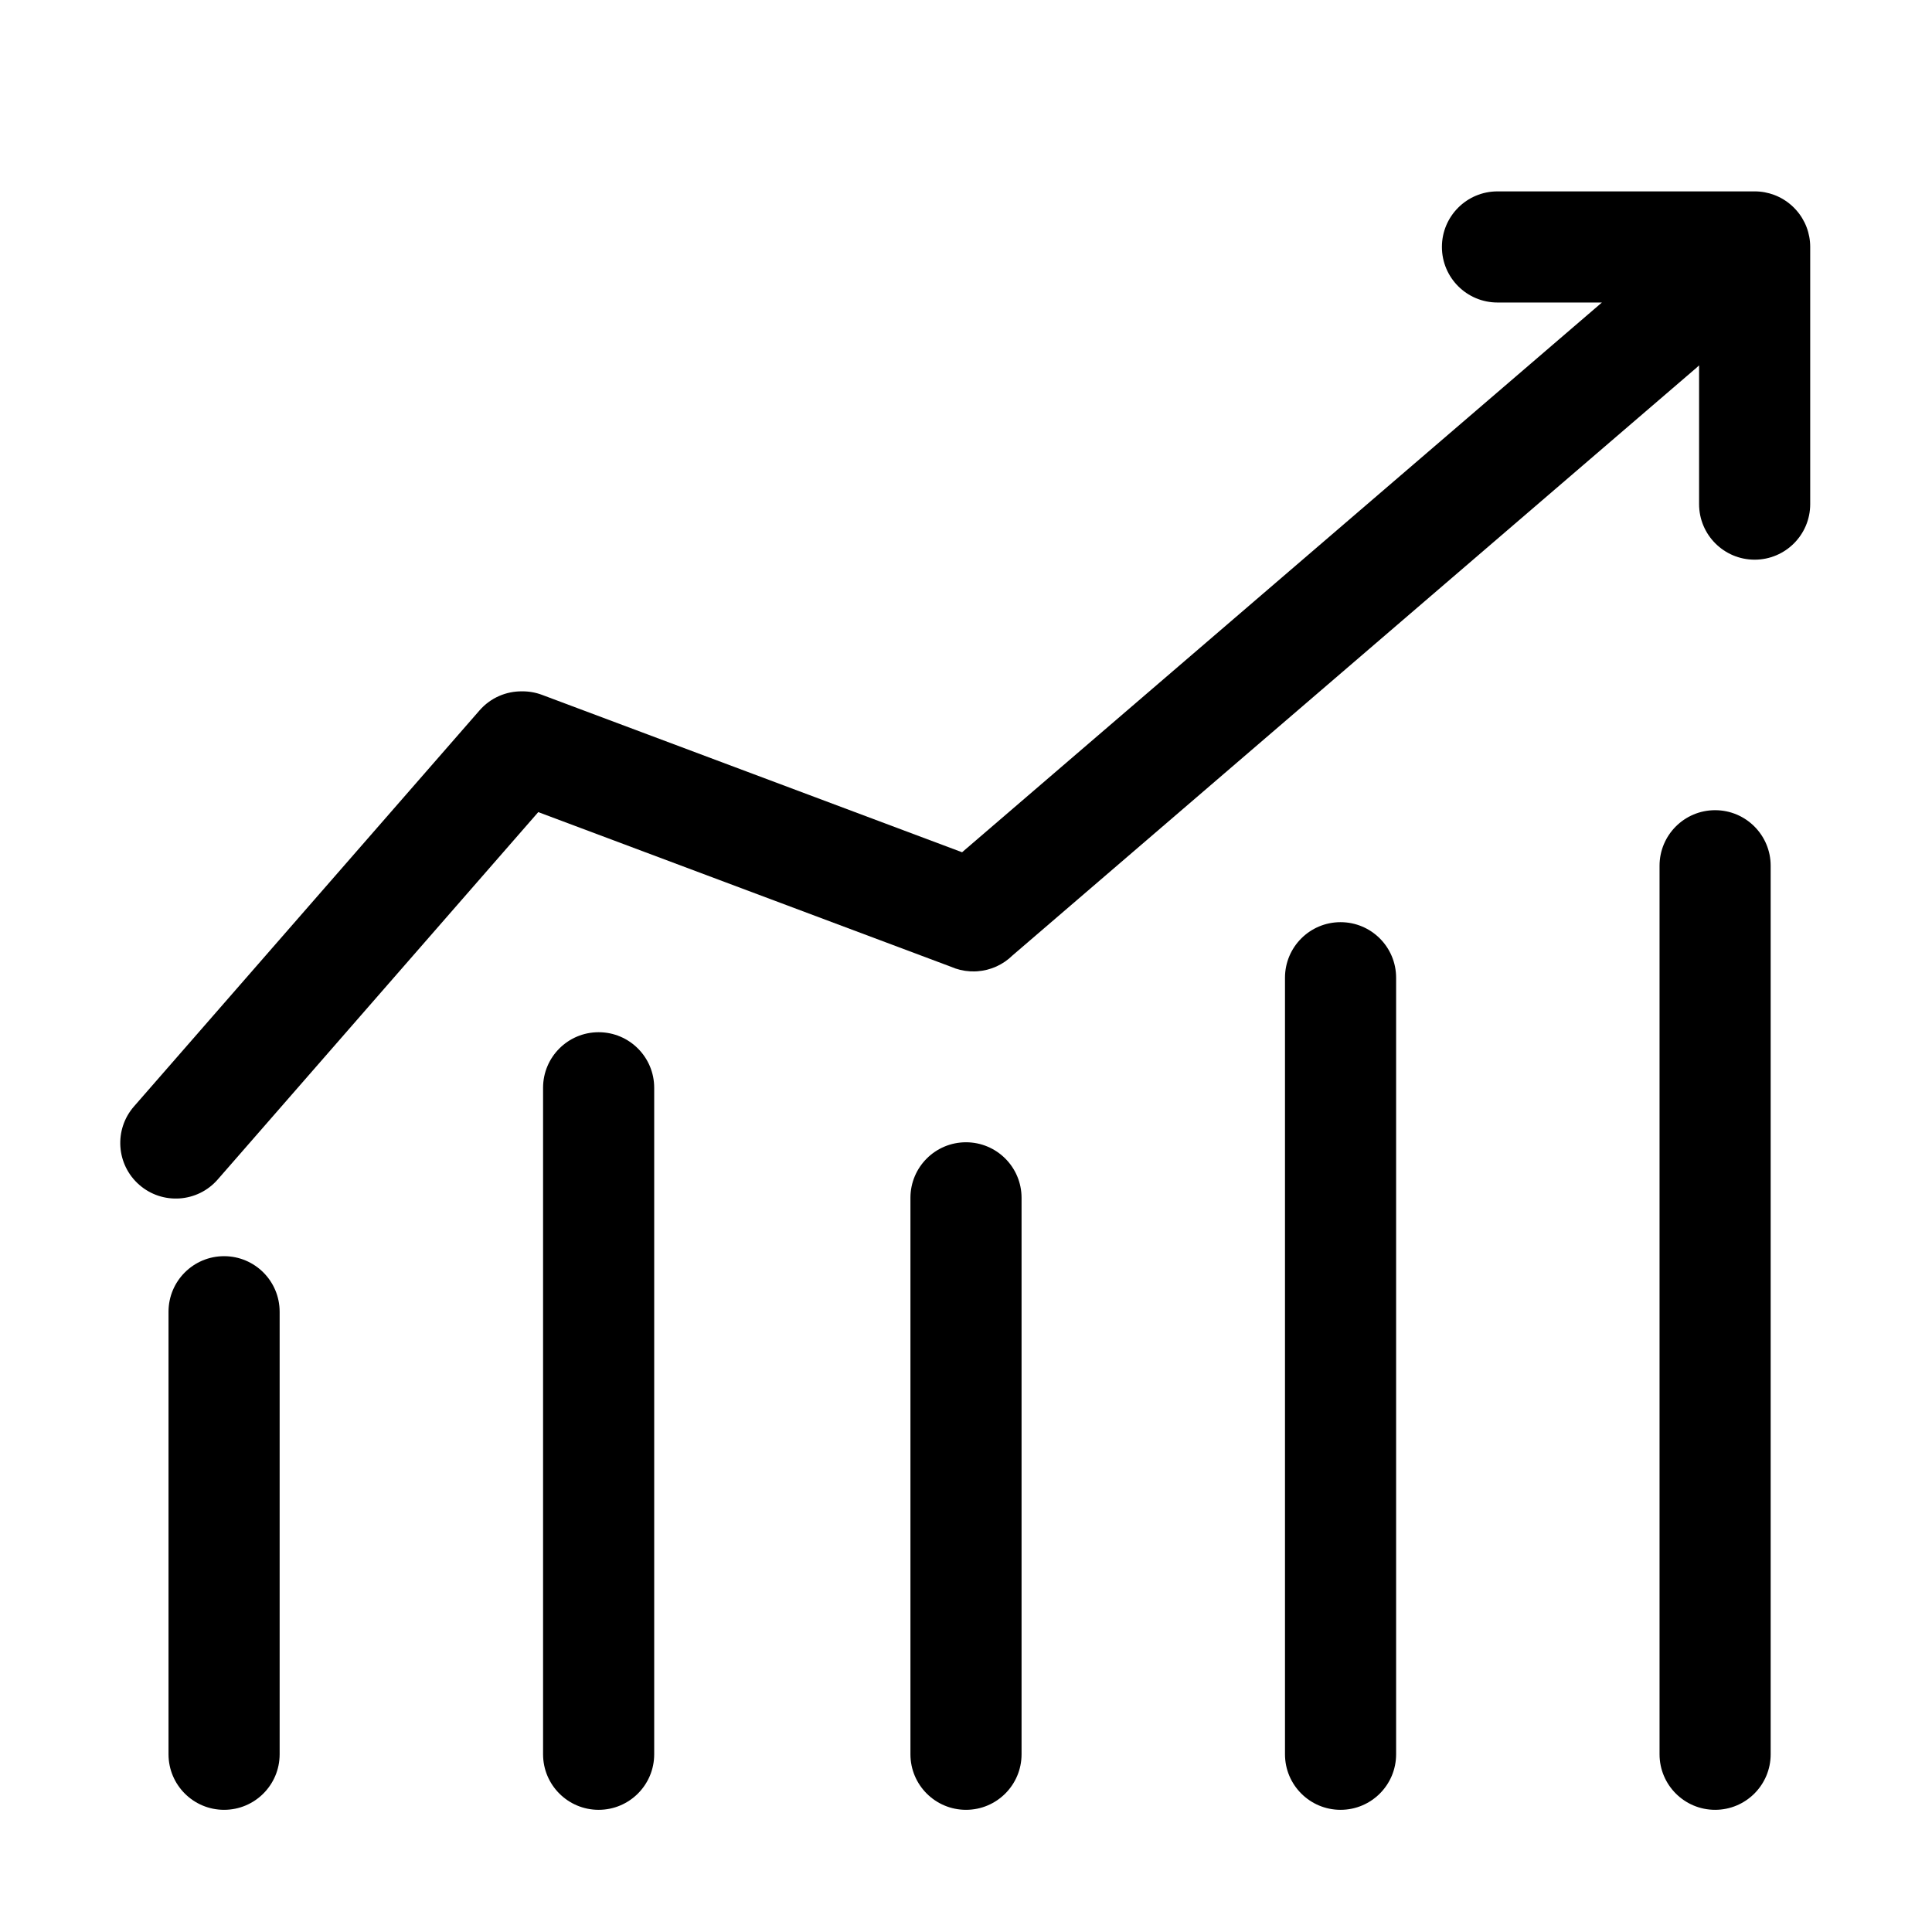
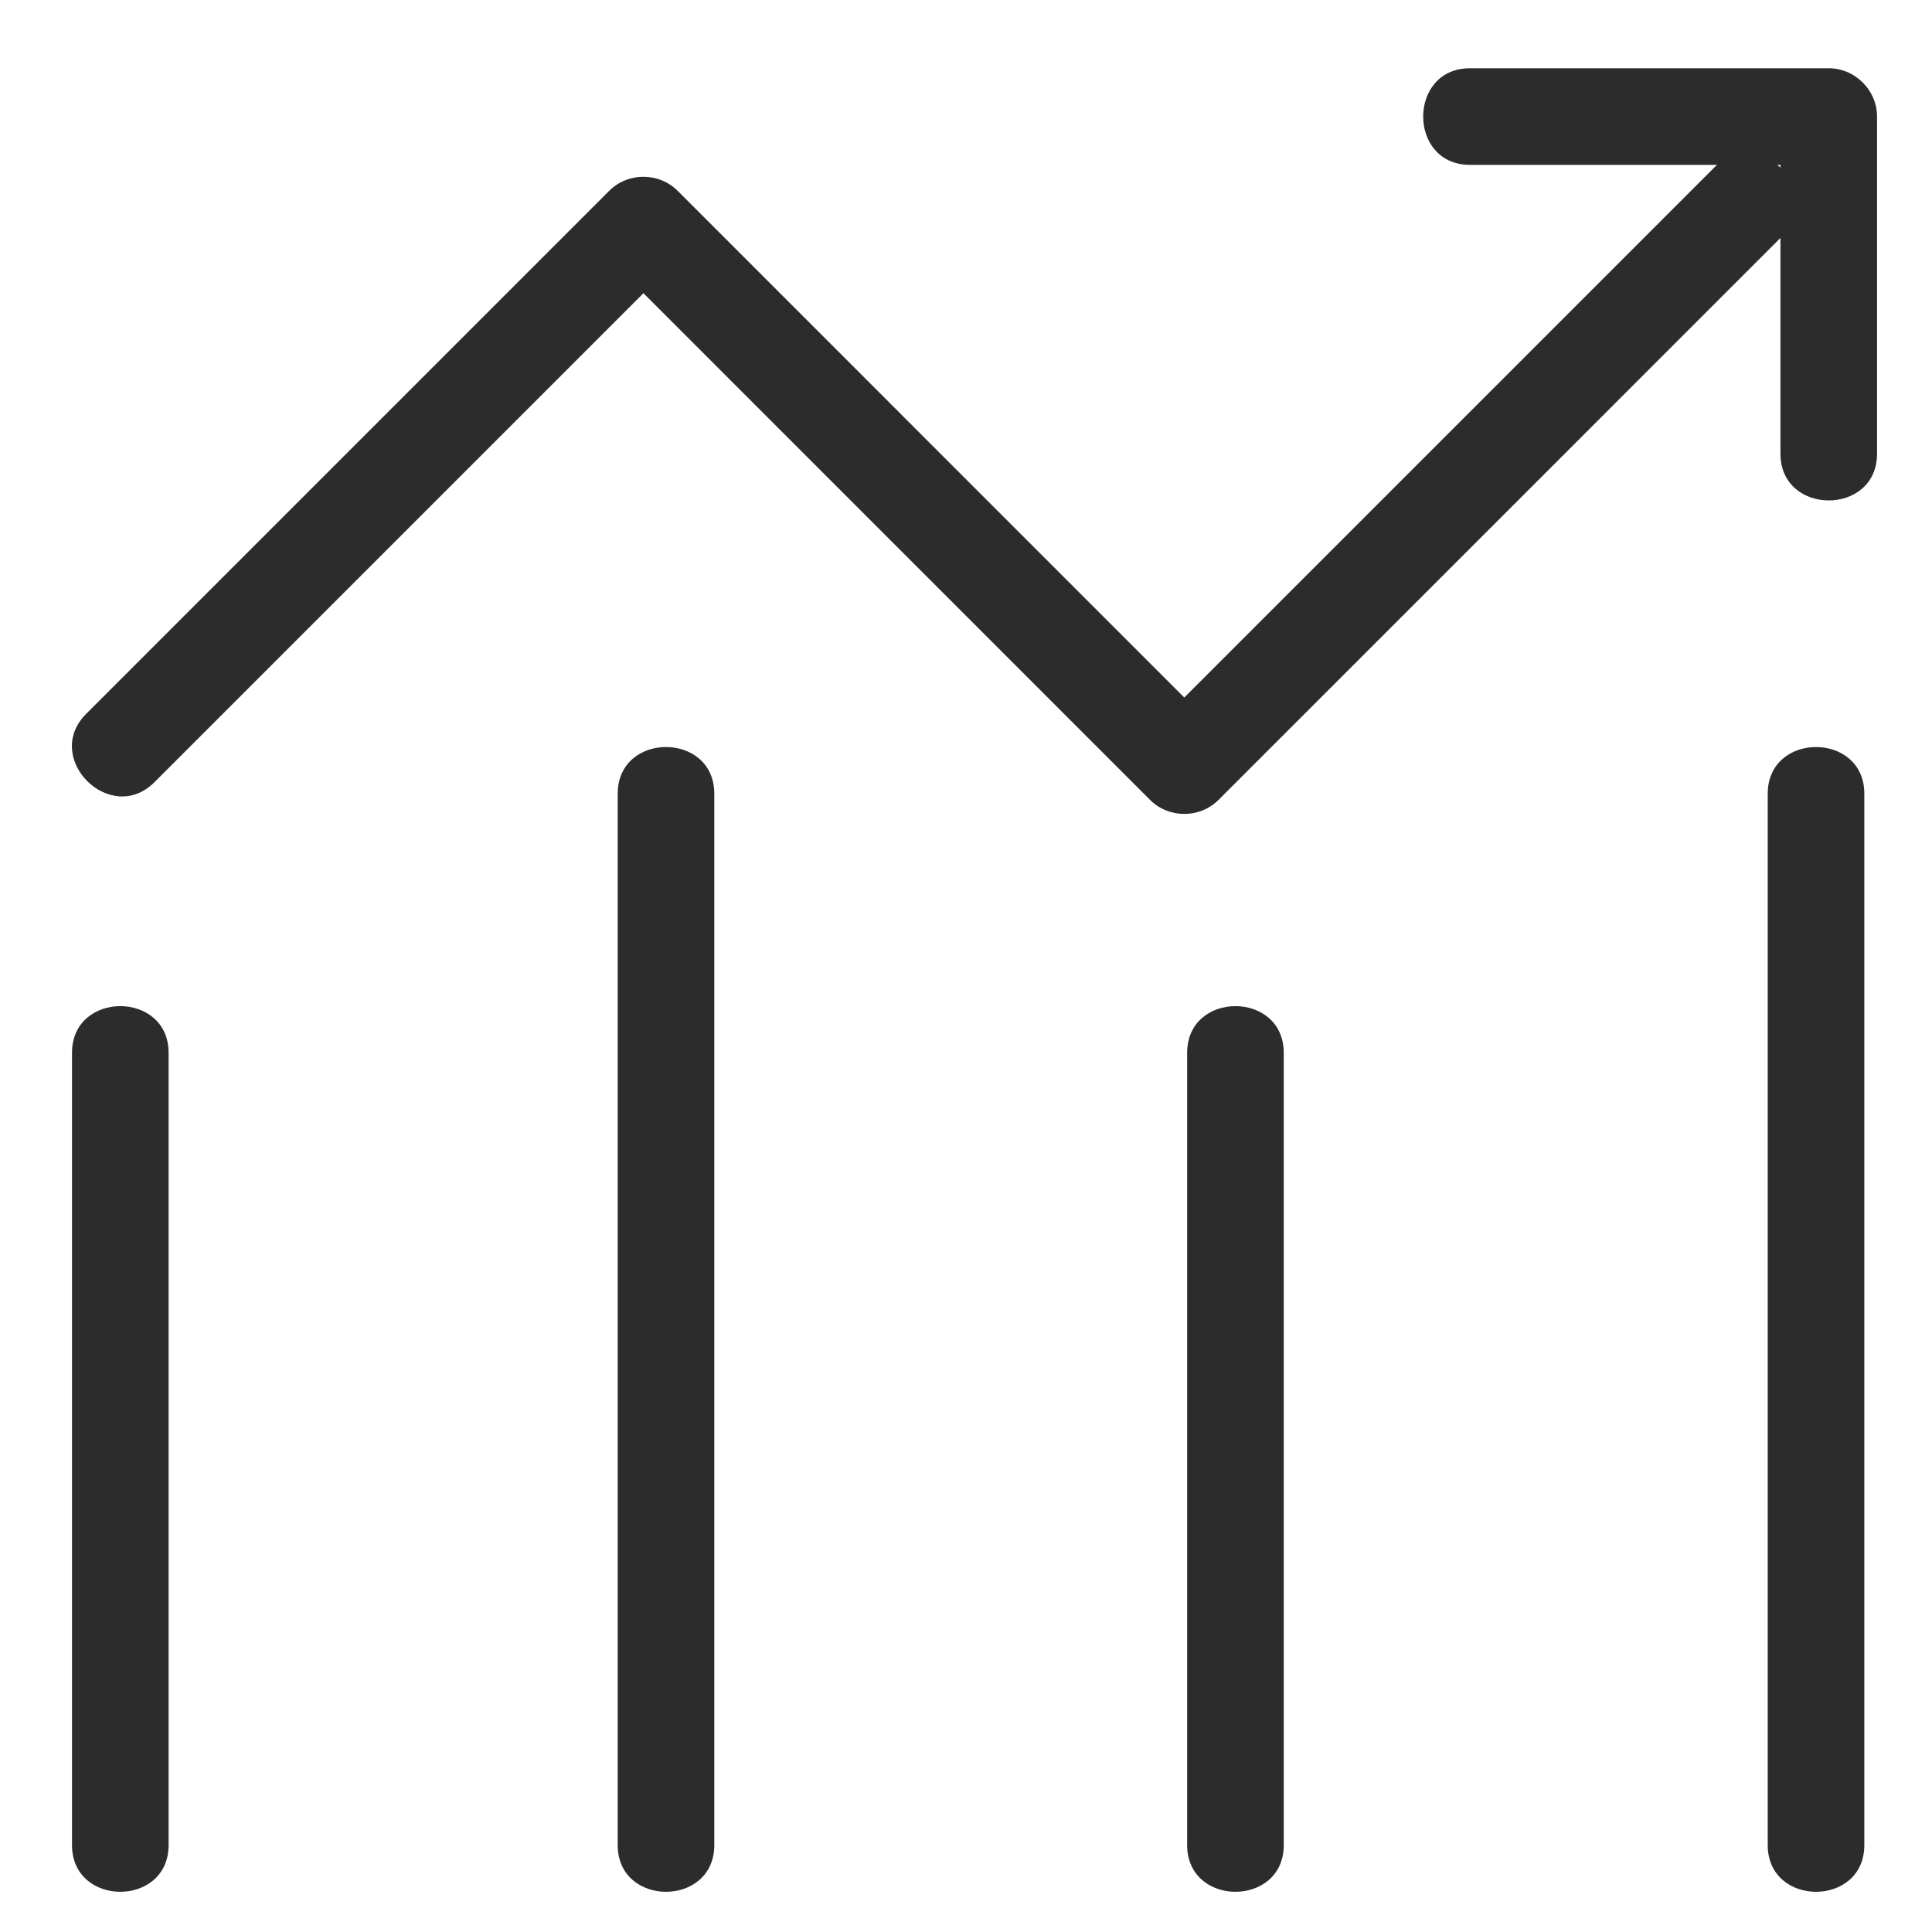
- <svg xmlns="http://www.w3.org/2000/svg" t="1612344359322" class="icon" viewBox="0 0 1024 1024" version="1.1" p-id="8905" width="200" height="200">
+ <svg xmlns="http://www.w3.org/2000/svg" t="1612509699935" class="icon" viewBox="0 0 1024 1024" version="1.1" p-id="6549" width="200" height="200">
  <defs>
    <style type="text/css" />
  </defs>
-   <path d="M118.766 665.802c-16.264 0-29.448 13.185-29.448 29.45v234.542c0 16.265 13.185 29.45 29.448 29.45 16.266 0 29.45-13.186 29.45-29.45V695.252c0-16.265-13.184-29.45-29.45-29.45z m198.522-118.704c-16.265 0-29.449 13.186-29.449 29.45v353.246c0 16.265 13.185 29.45 29.449 29.45 16.265 0 29.45-13.186 29.45-29.45V576.548c0-16.264-13.185-29.45-29.45-29.45z m194.71 58.329c-16.263 0-29.448 13.185-29.448 29.45v294.917c0 16.265 13.185 29.45 29.448 29.45 16.266 0 29.45-13.186 29.45-29.45V634.877c0-16.265-13.185-29.45-29.45-29.45zM710.52 488.77c-16.264 0-29.448 13.185-29.448 29.45v411.574c0 16.265 13.185 29.45 29.448 29.45 16.265 0 29.45-13.186 29.45-29.45V518.22c0-16.265-13.186-29.45-29.45-29.45z m198.521-59.352c-16.263 0-29.447 13.185-29.447 29.45v470.926c0 16.265 13.185 29.45 29.447 29.45 16.266 0 29.45-13.186 29.45-29.45V458.868c0-16.265-13.185-29.45-29.45-29.45z" p-id="8906" />
-   <path d="M951.931 111.24a30.06 30.06 0 0 0-1.107-1.175 30.04 30.04 0 0 0-1.176-1.108 29.335 29.335 0 0 0-19.646-7.519H793.695c-16.265 0-29.45 13.186-29.45 29.449 0 16.264 13.186 29.45 29.45 29.45h55.352L509.925 451.712 287.316 368.3a29.375 29.375 0 0 0-10.608-1.873c-8.318-0.092-16.62 3.315-22.52 10.072L71.007 586.44c-10.697 12.252-9.436 30.857 2.815 41.552 12.252 10.698 30.856 9.438 41.552-2.814l169.915-194.74 218.609 81.912a29.523 29.523 0 0 0 10.315 2.478c0.064 0.005 0.13 0.008 0.194 0.012a28.944 28.944 0 0 0 2.27 0.027 31.385 31.385 0 0 0 1.248-0.058 29.544 29.544 0 0 0 18.718-8.404l362.475-311.44c0.497-0.424 0.97-0.866 1.432-1.316v73.541c0 16.266 13.185 29.45 29.449 29.45s29.448-13.185 29.448-29.45V130.887a29.32 29.32 0 0 0-7.516-19.646z" p-id="8907" />
+   <path d="M38.164 558.029V977.93c0 33.014 51.2 33.014 51.2 0V558.03c0-33.014-51.2-33.014-51.2 0zM327.393 420.7v557.23c0 33.014 51.2 33.014 51.2 0V420.7c0-33.019-51.2-33.019-51.2 0zM629.212 558.029V977.93c0 33.014 51.2 33.014 51.2 0V558.03c0-33.014-51.2-33.014-51.2 0z" p-id="6550" fill="#2c2c2c" />
+   <path d="M936.93 420.7v557.23c0 33.014 51.2 33.014 51.2 0V420.7c0-33.019-51.2-33.019-51.2 0z m-855.066-6.118l277.278-277.279H322.94a3783294.6 3783294.6 0 0 1 286.658 286.7c9.862 9.86 26.343 9.86 36.194 0 99.686-99.677 199.357-199.353 299.028-299.029 23.363-23.368-12.836-59.571-36.198-36.203a5488409.098 5488409.098 0 0 0-299.024 299.028h36.194l-286.654-286.7c-9.86-9.86-26.342-9.86-36.203 0L45.655 378.38c-23.363 23.367 12.841 59.57 36.209 36.203z" p-id="6551" fill="#2c2c2c" />
+   <path d="M779.07 87.373h190.207l-25.6-25.6v178.703c0 33.019 51.2 33.019 51.2 0V61.773c0-13.957-11.637-25.6-25.6-25.6H779.07c-33.013 0-33.013 51.2 0 51.2z" p-id="6552" fill="#2c2c2c" />
</svg>
